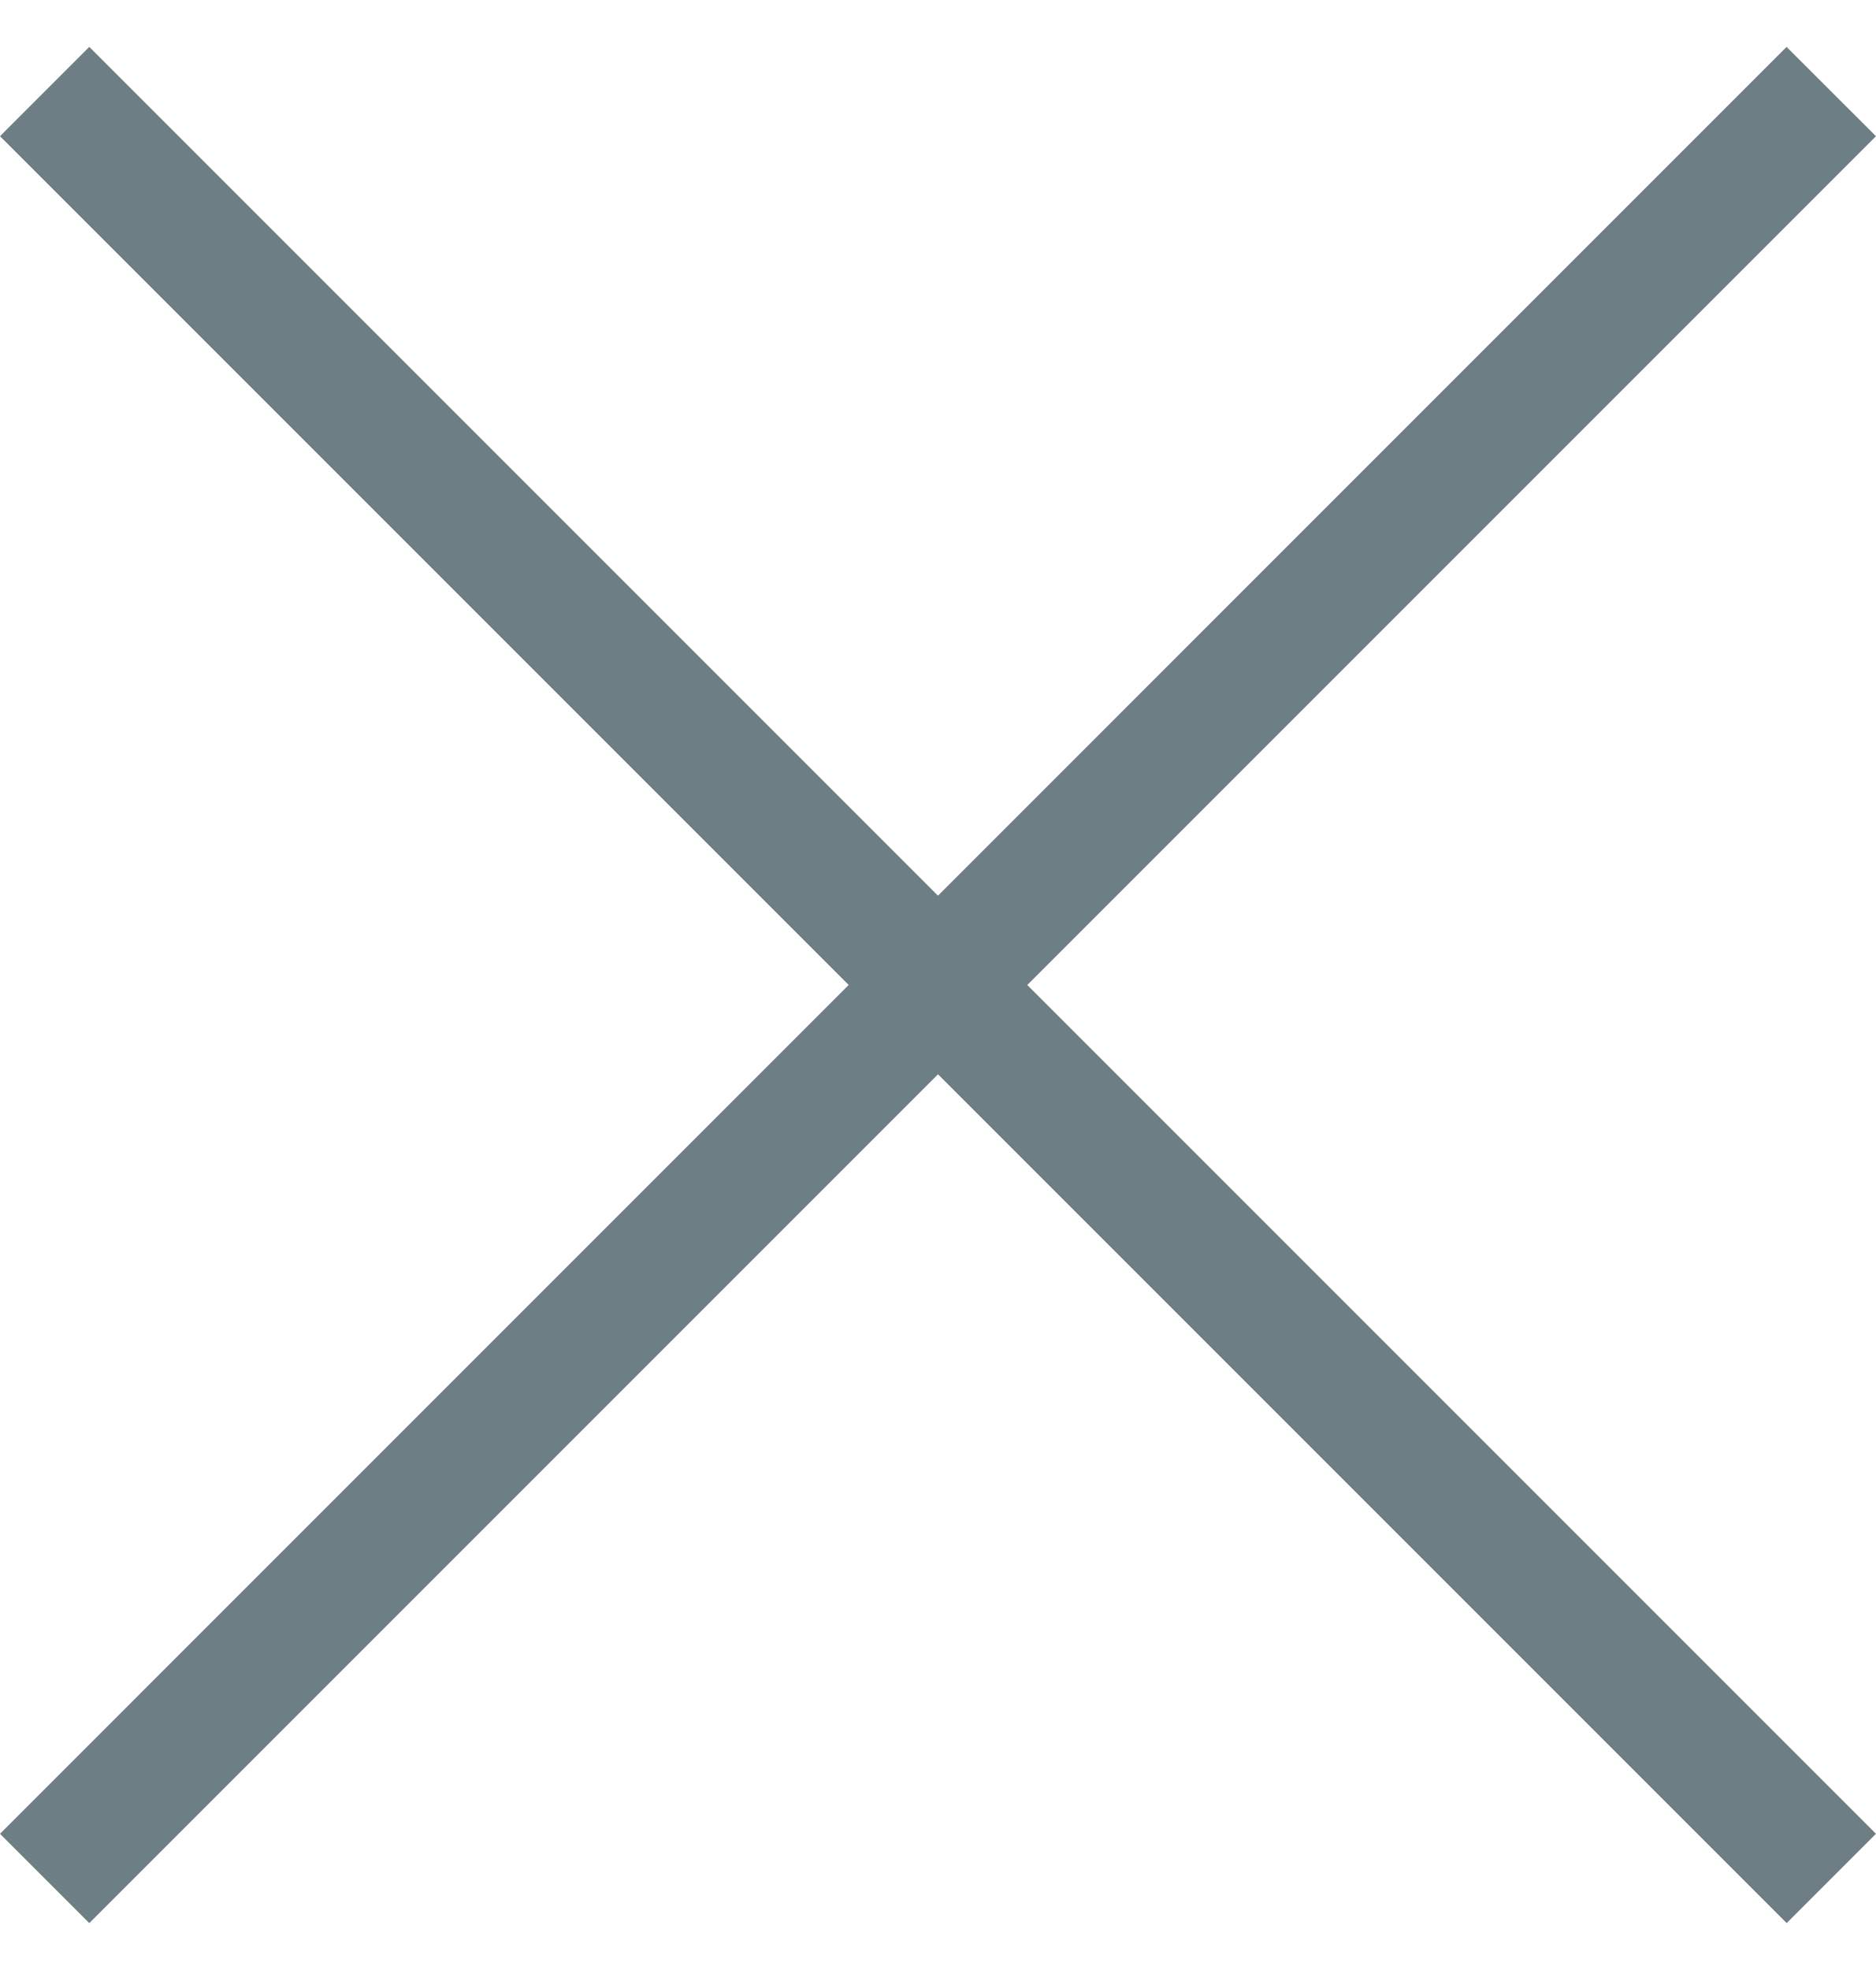
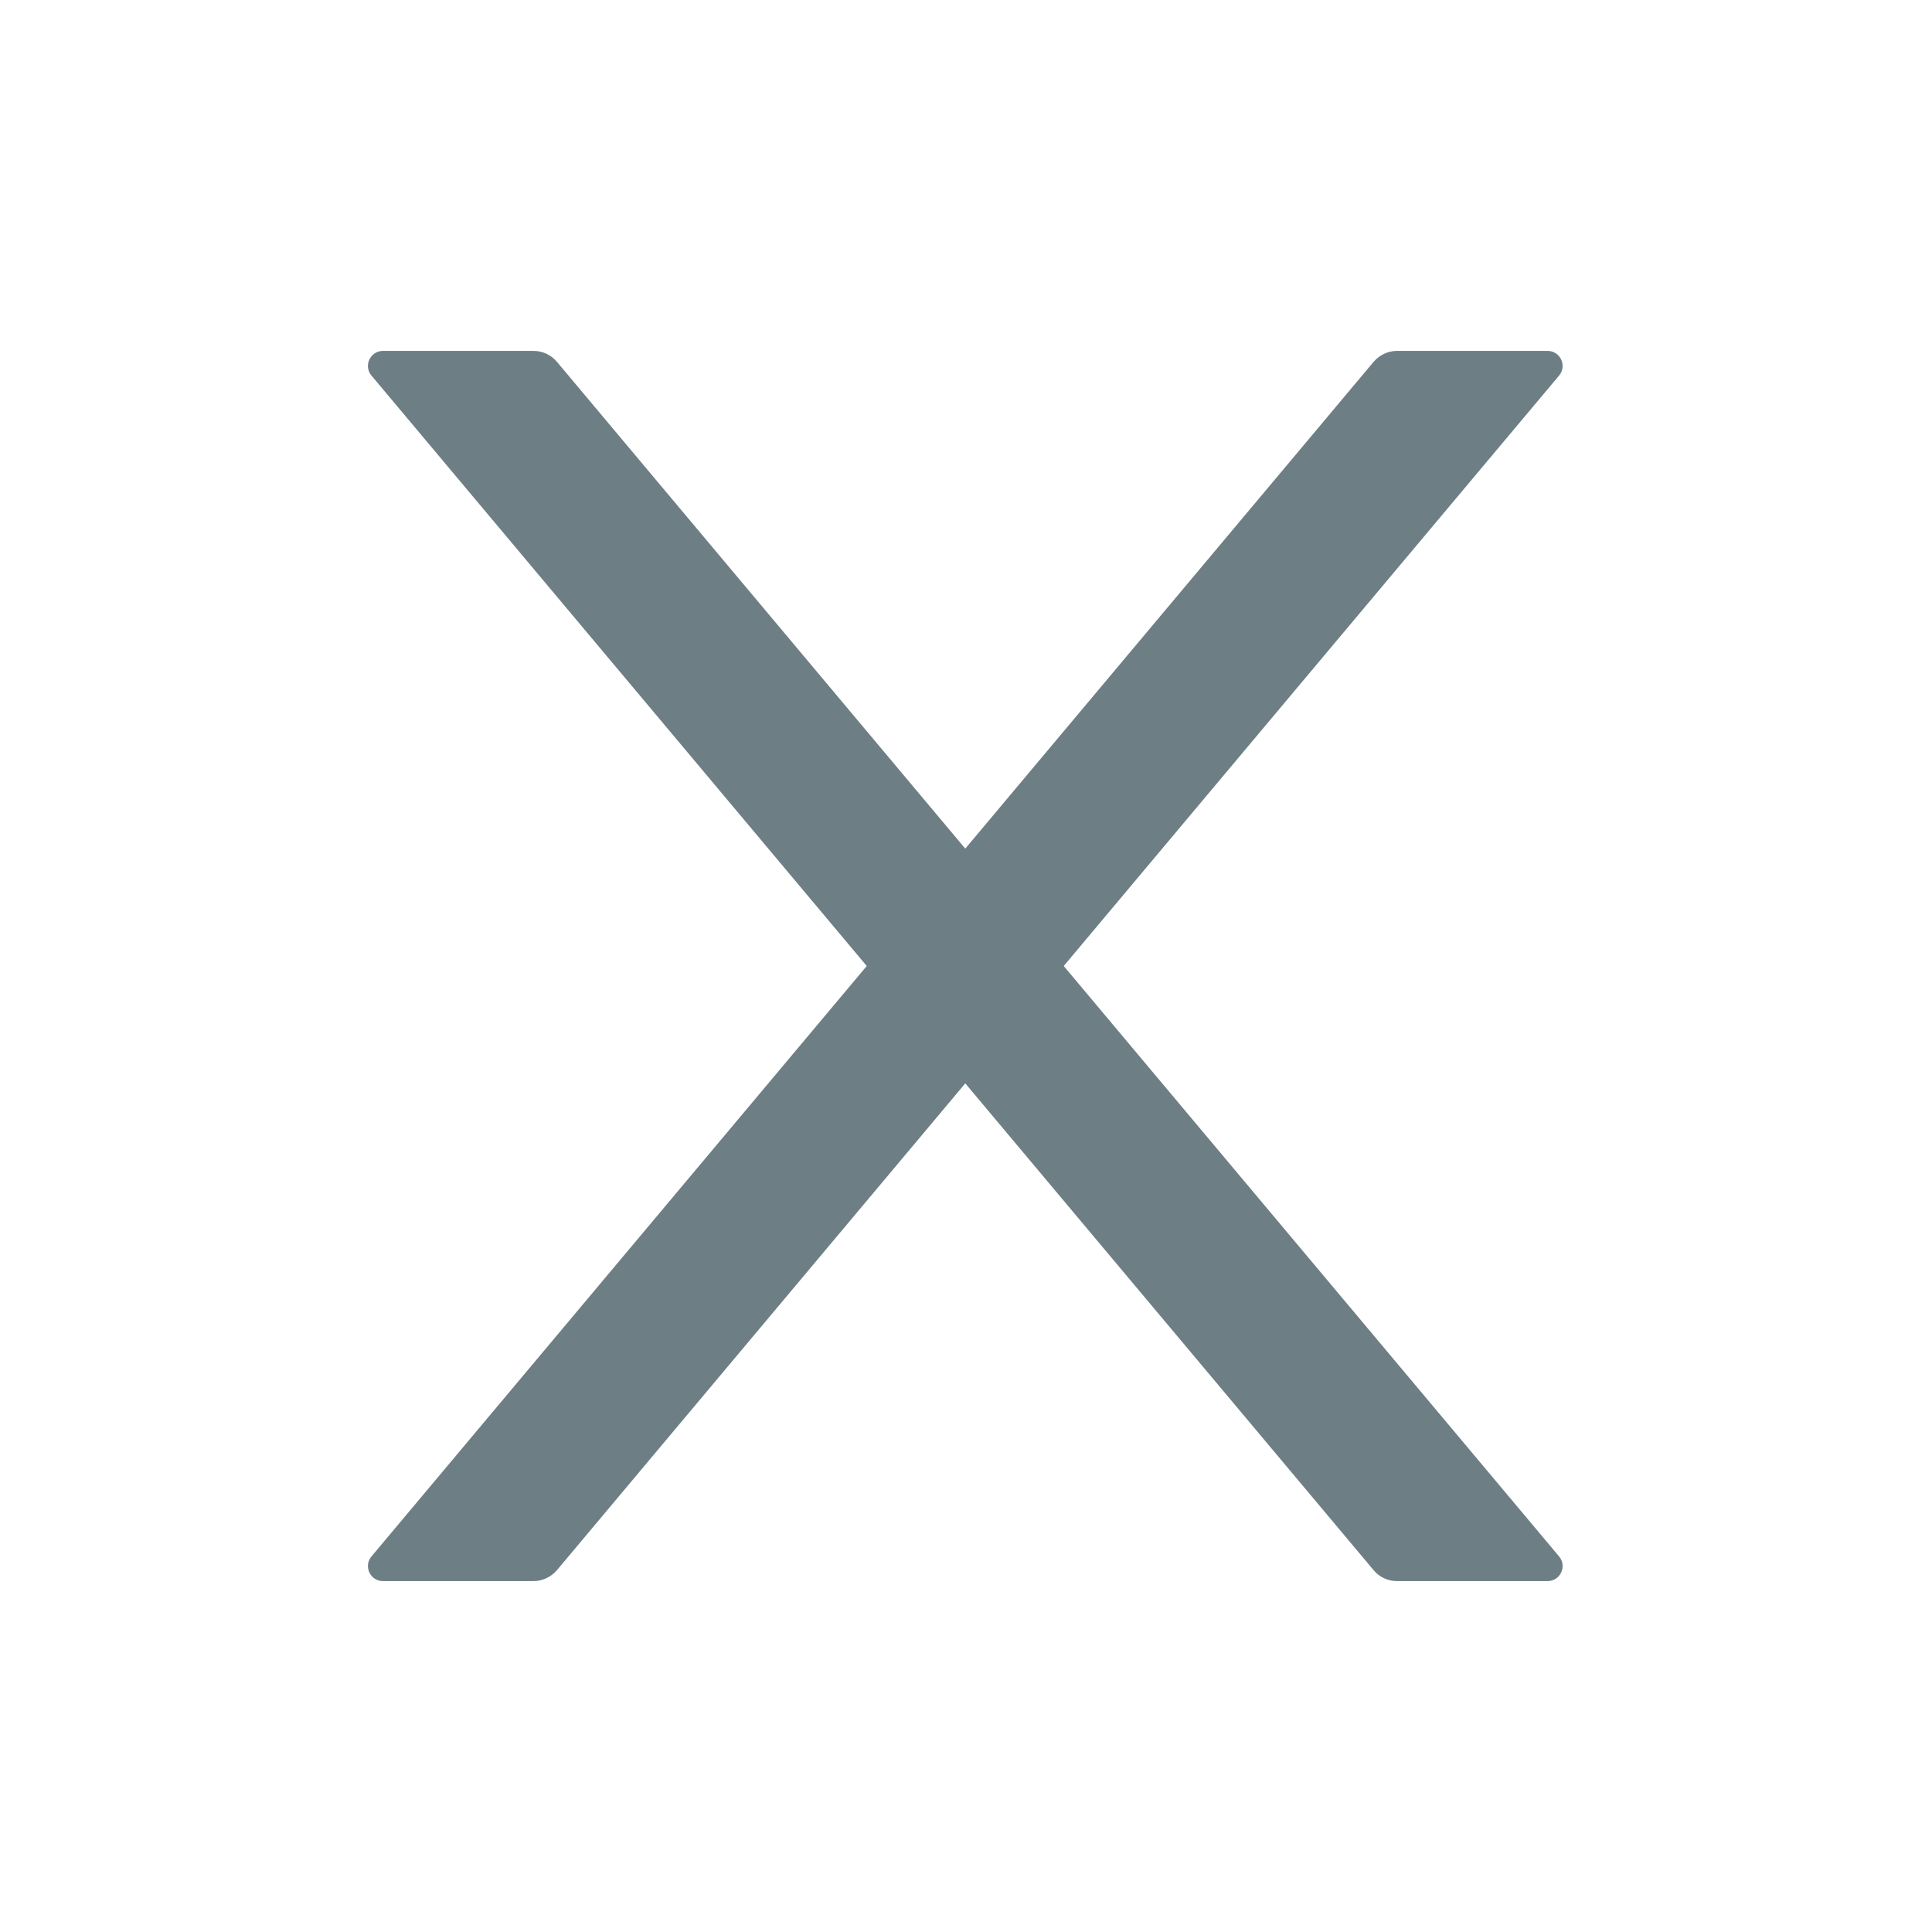
- <svg xmlns="http://www.w3.org/2000/svg" width="20" height="21" viewBox="0 0 20 21" fill="none">
-   <path d="M0.952 20.5L-0 19.548L19.047 0.5L20 1.452L0.952 20.5Z" fill="#6D7E85" />
-   <path d="M5.22512e-05 1.452L0.952 0.5L20 19.548L19.048 20.5L5.22512e-05 1.452Z" fill="#6D7E85" />
+ <svg xmlns="http://www.w3.org/2000/svg" width="24" height="24" viewBox="0 0 24 24" fill="none">
+   <path d="M13.214 12L19.367 4.666C19.47 4.545 19.383 4.359 19.224 4.359H17.353C17.243 4.359 17.138 4.409 17.065 4.493L11.991 10.542L6.917 4.493C6.846 4.409 6.741 4.359 6.628 4.359H4.758C4.599 4.359 4.512 4.545 4.615 4.666L10.767 12L4.615 19.334C4.592 19.361 4.577 19.394 4.572 19.429C4.568 19.465 4.573 19.501 4.588 19.533C4.603 19.565 4.627 19.593 4.657 19.612C4.687 19.631 4.722 19.641 4.758 19.641H6.628C6.738 19.641 6.844 19.591 6.917 19.507L11.991 13.458L17.065 19.507C17.135 19.591 17.241 19.641 17.353 19.641H19.224C19.383 19.641 19.47 19.456 19.367 19.334L13.214 12Z" fill="#6D7E85" />
</svg>
